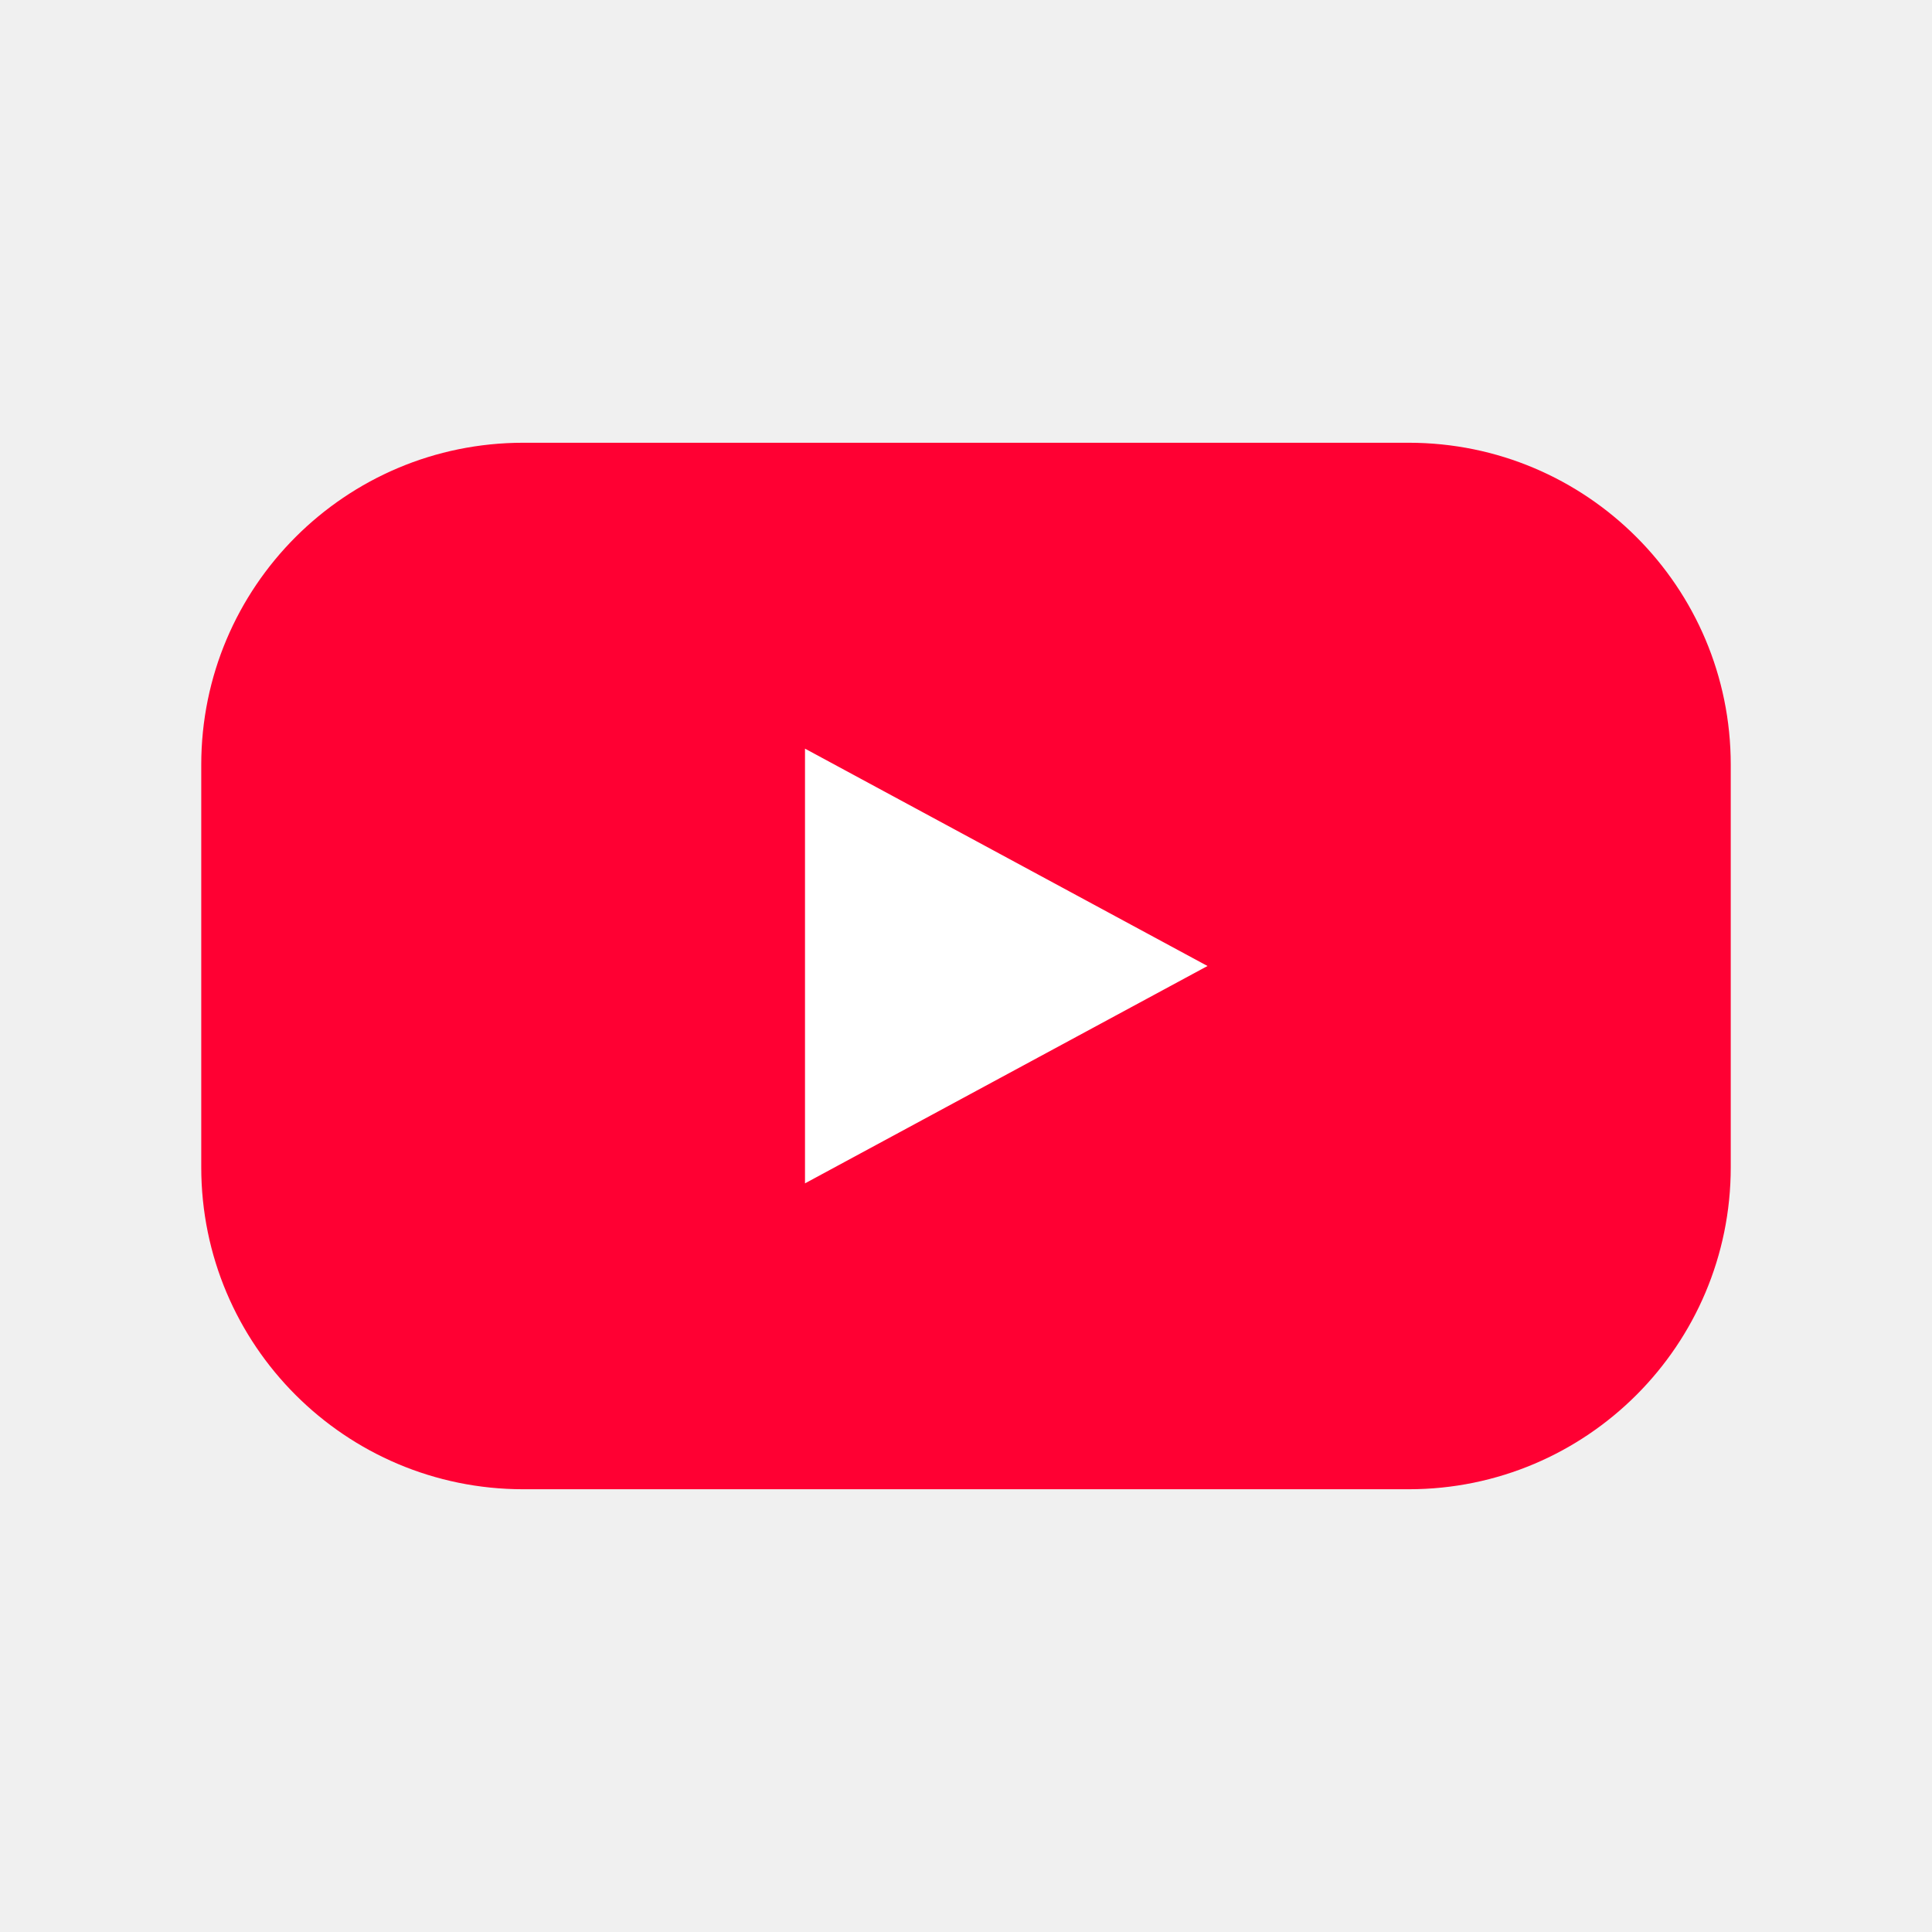
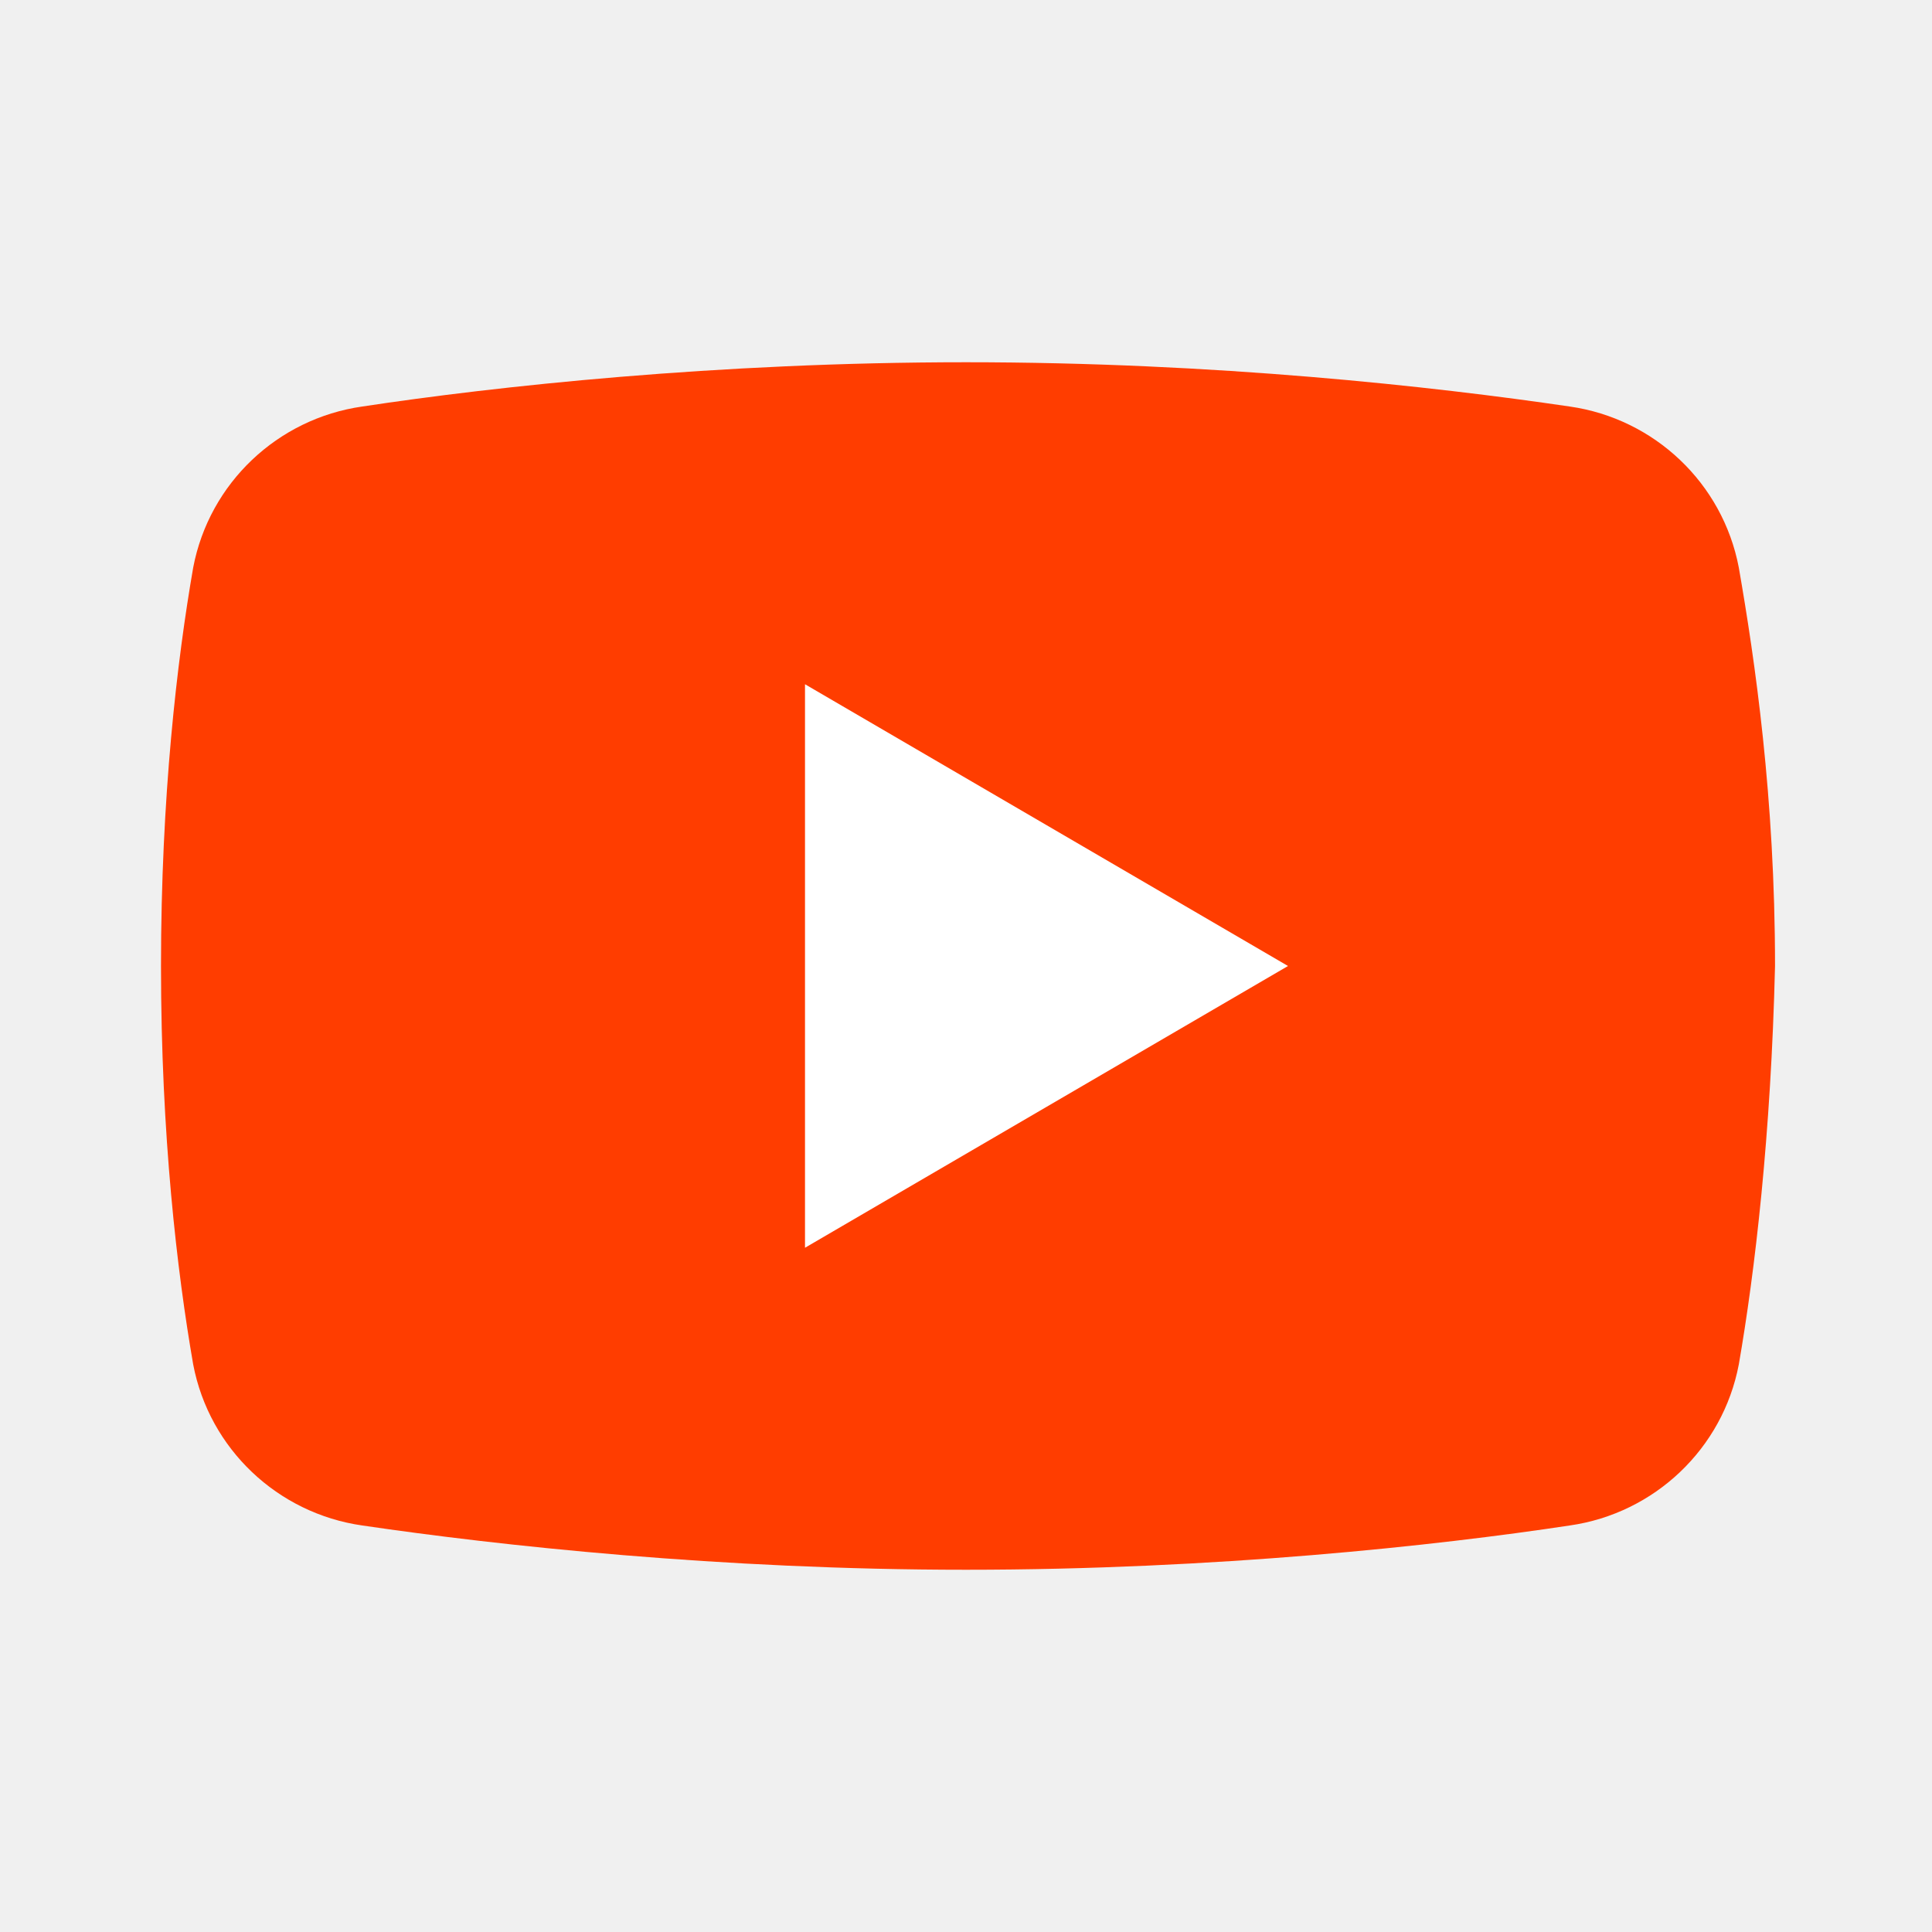
- <svg xmlns="http://www.w3.org/2000/svg" viewBox="0 0 24 24" fill="none">
-   <rect x="2.5" y="5.5" width="19" height="13" rx="4" fill="#FF0033" />
-   <path d="M10 9.3v5.4l5-2.7-5-2.7Z" fill="#fff" />
+ <svg xmlns="http://www.w3.org/2000/svg" viewBox="0 0 48 48" width="48px" height="48px">
+   <path fill="#FF3D00" d="M43.2,33.9c-0.4,2.1-2.1,3.7-4.2,4c-3.3,0.5-8.8,1.1-15,1.1c-6.1,0-11.6-0.6-15-1.1c-2.1-0.3-3.8-1.9-4.2-4C4.4,31.6,4,28.2,4,24c0-4.2,0.4-7.6,0.8-9.9c0.4-2.1,2.1-3.7,4.2-4C12.3,9.6,17.8,9,24,9c6.2,0,11.6,0.6,15,1.1c2.1,0.3,3.8,1.9,4.2,4c0.4,2.3,0.9,5.7,0.9,9.9C44,28.2,43.6,31.6,43.2,33.9z" />
+   <path fill="#FFF" d="M20 31L20 17 32 24z" />
</svg>
